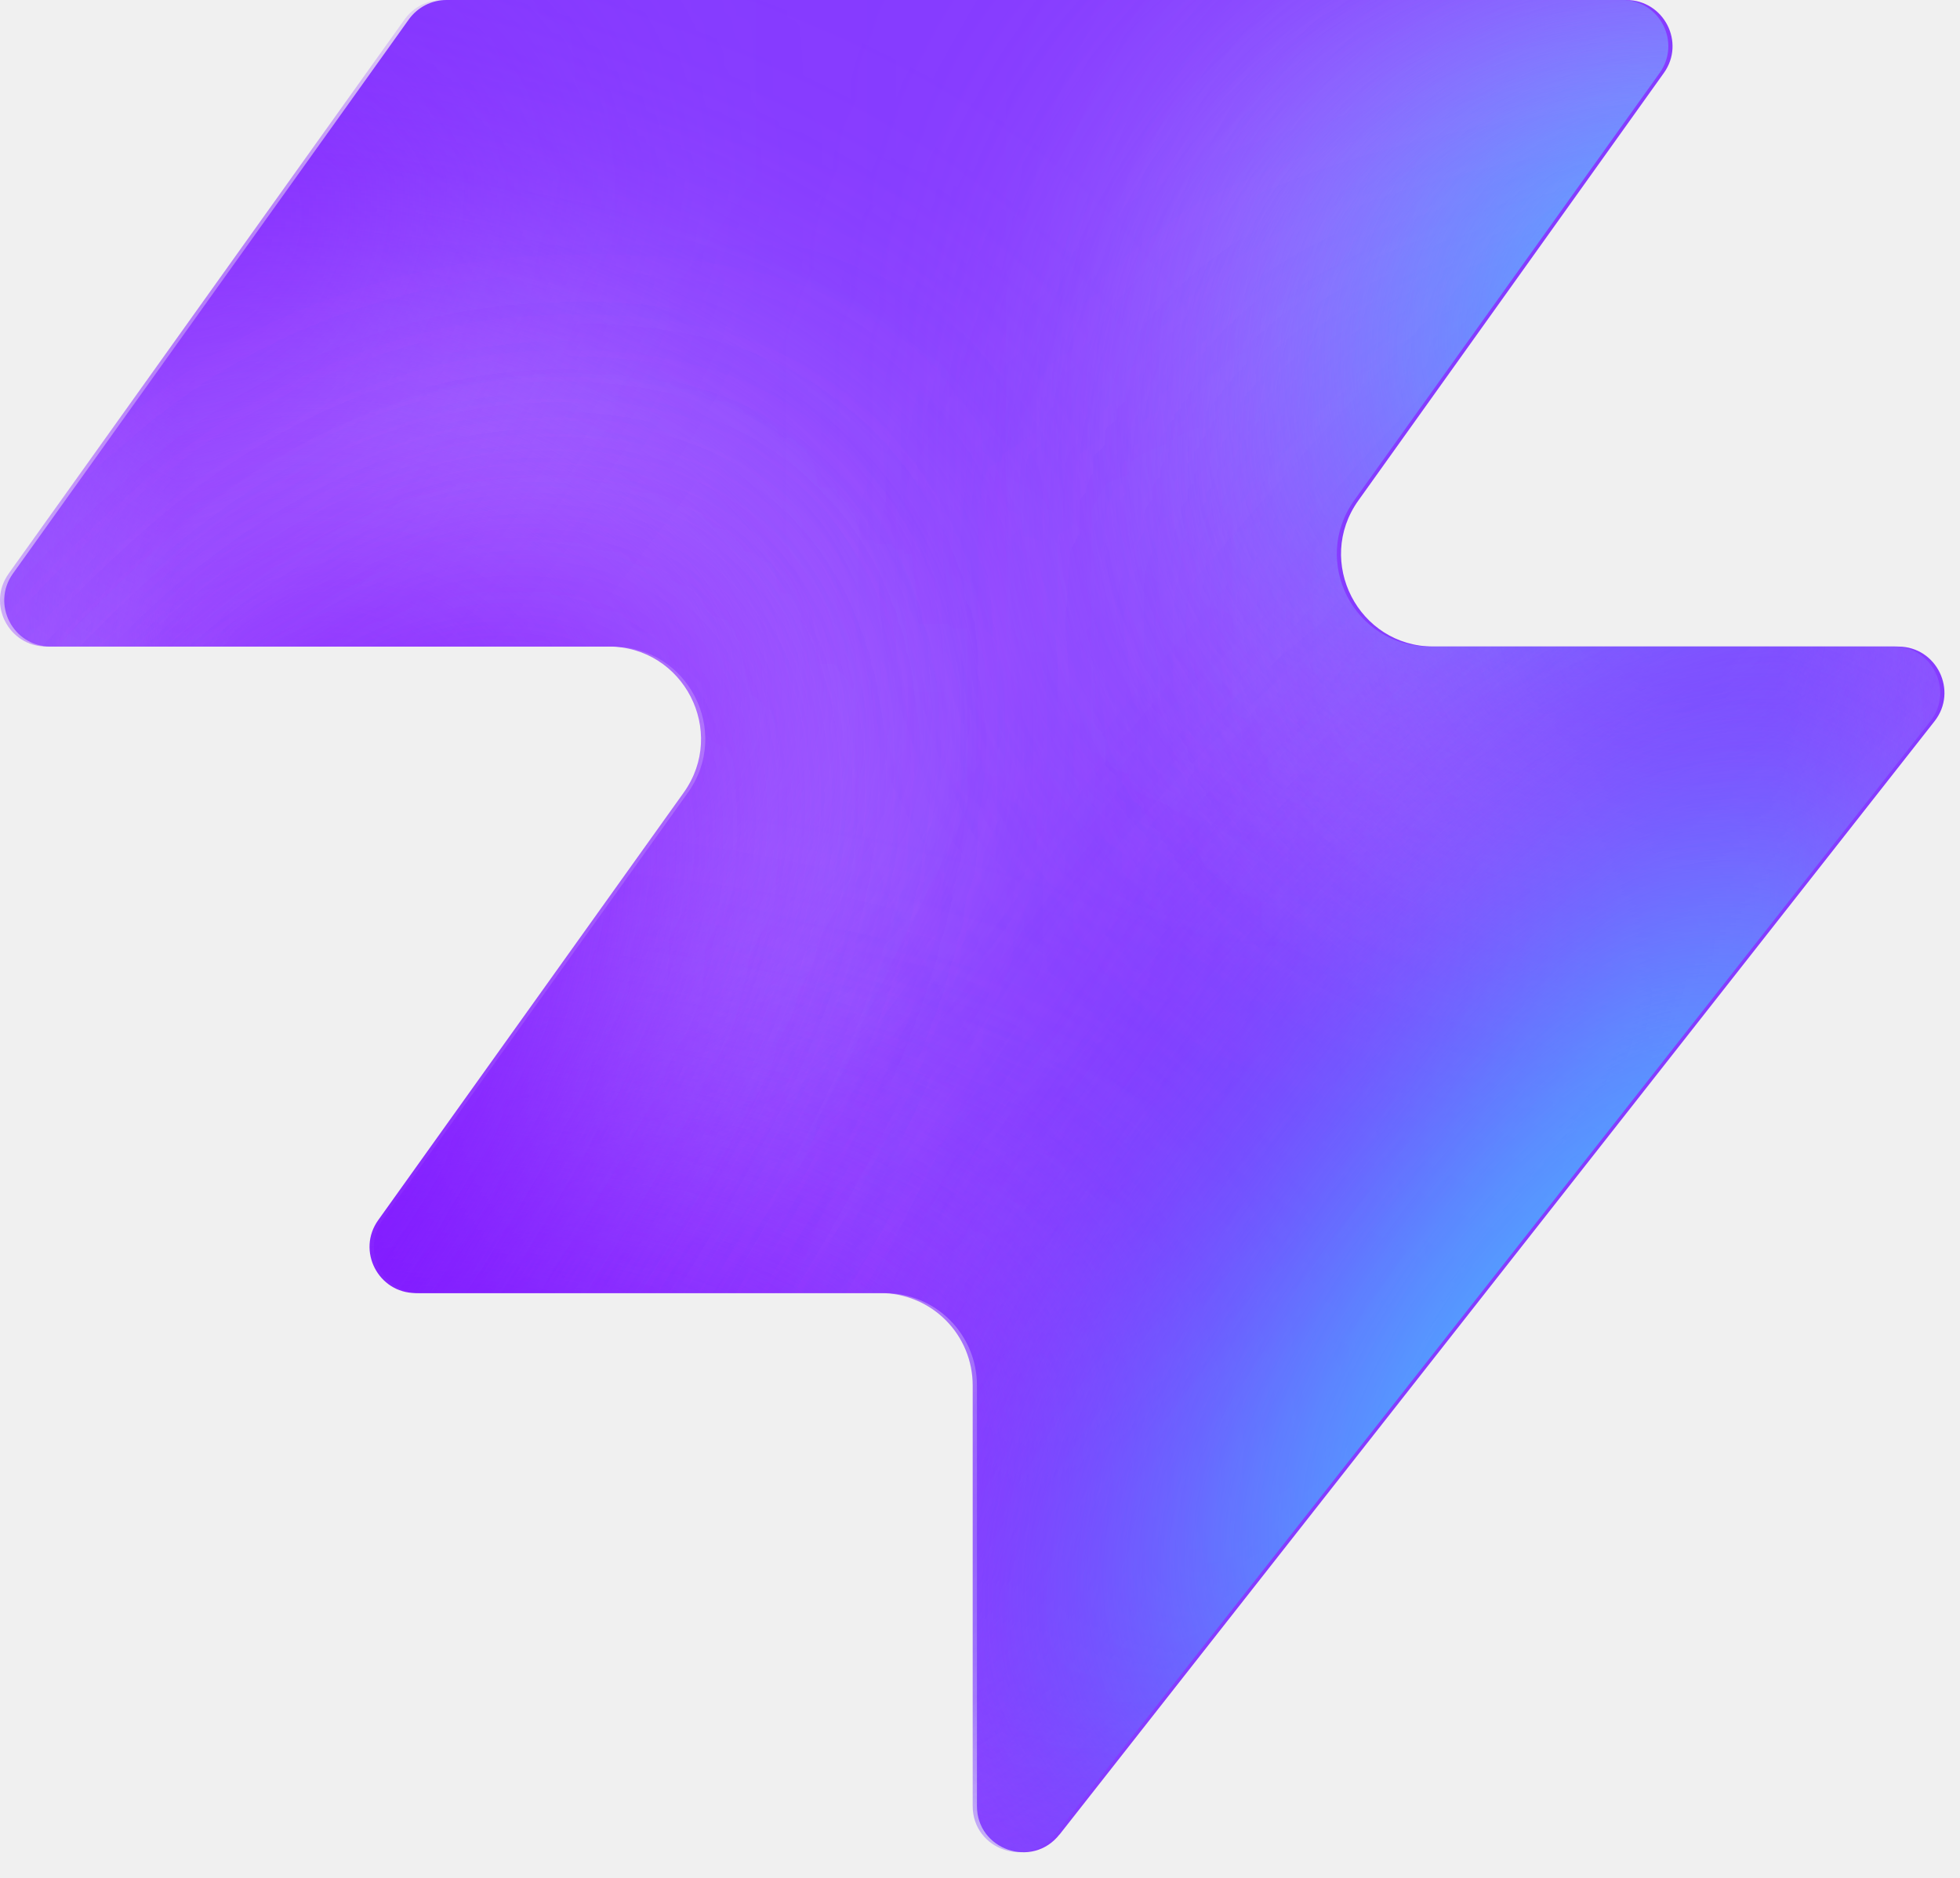
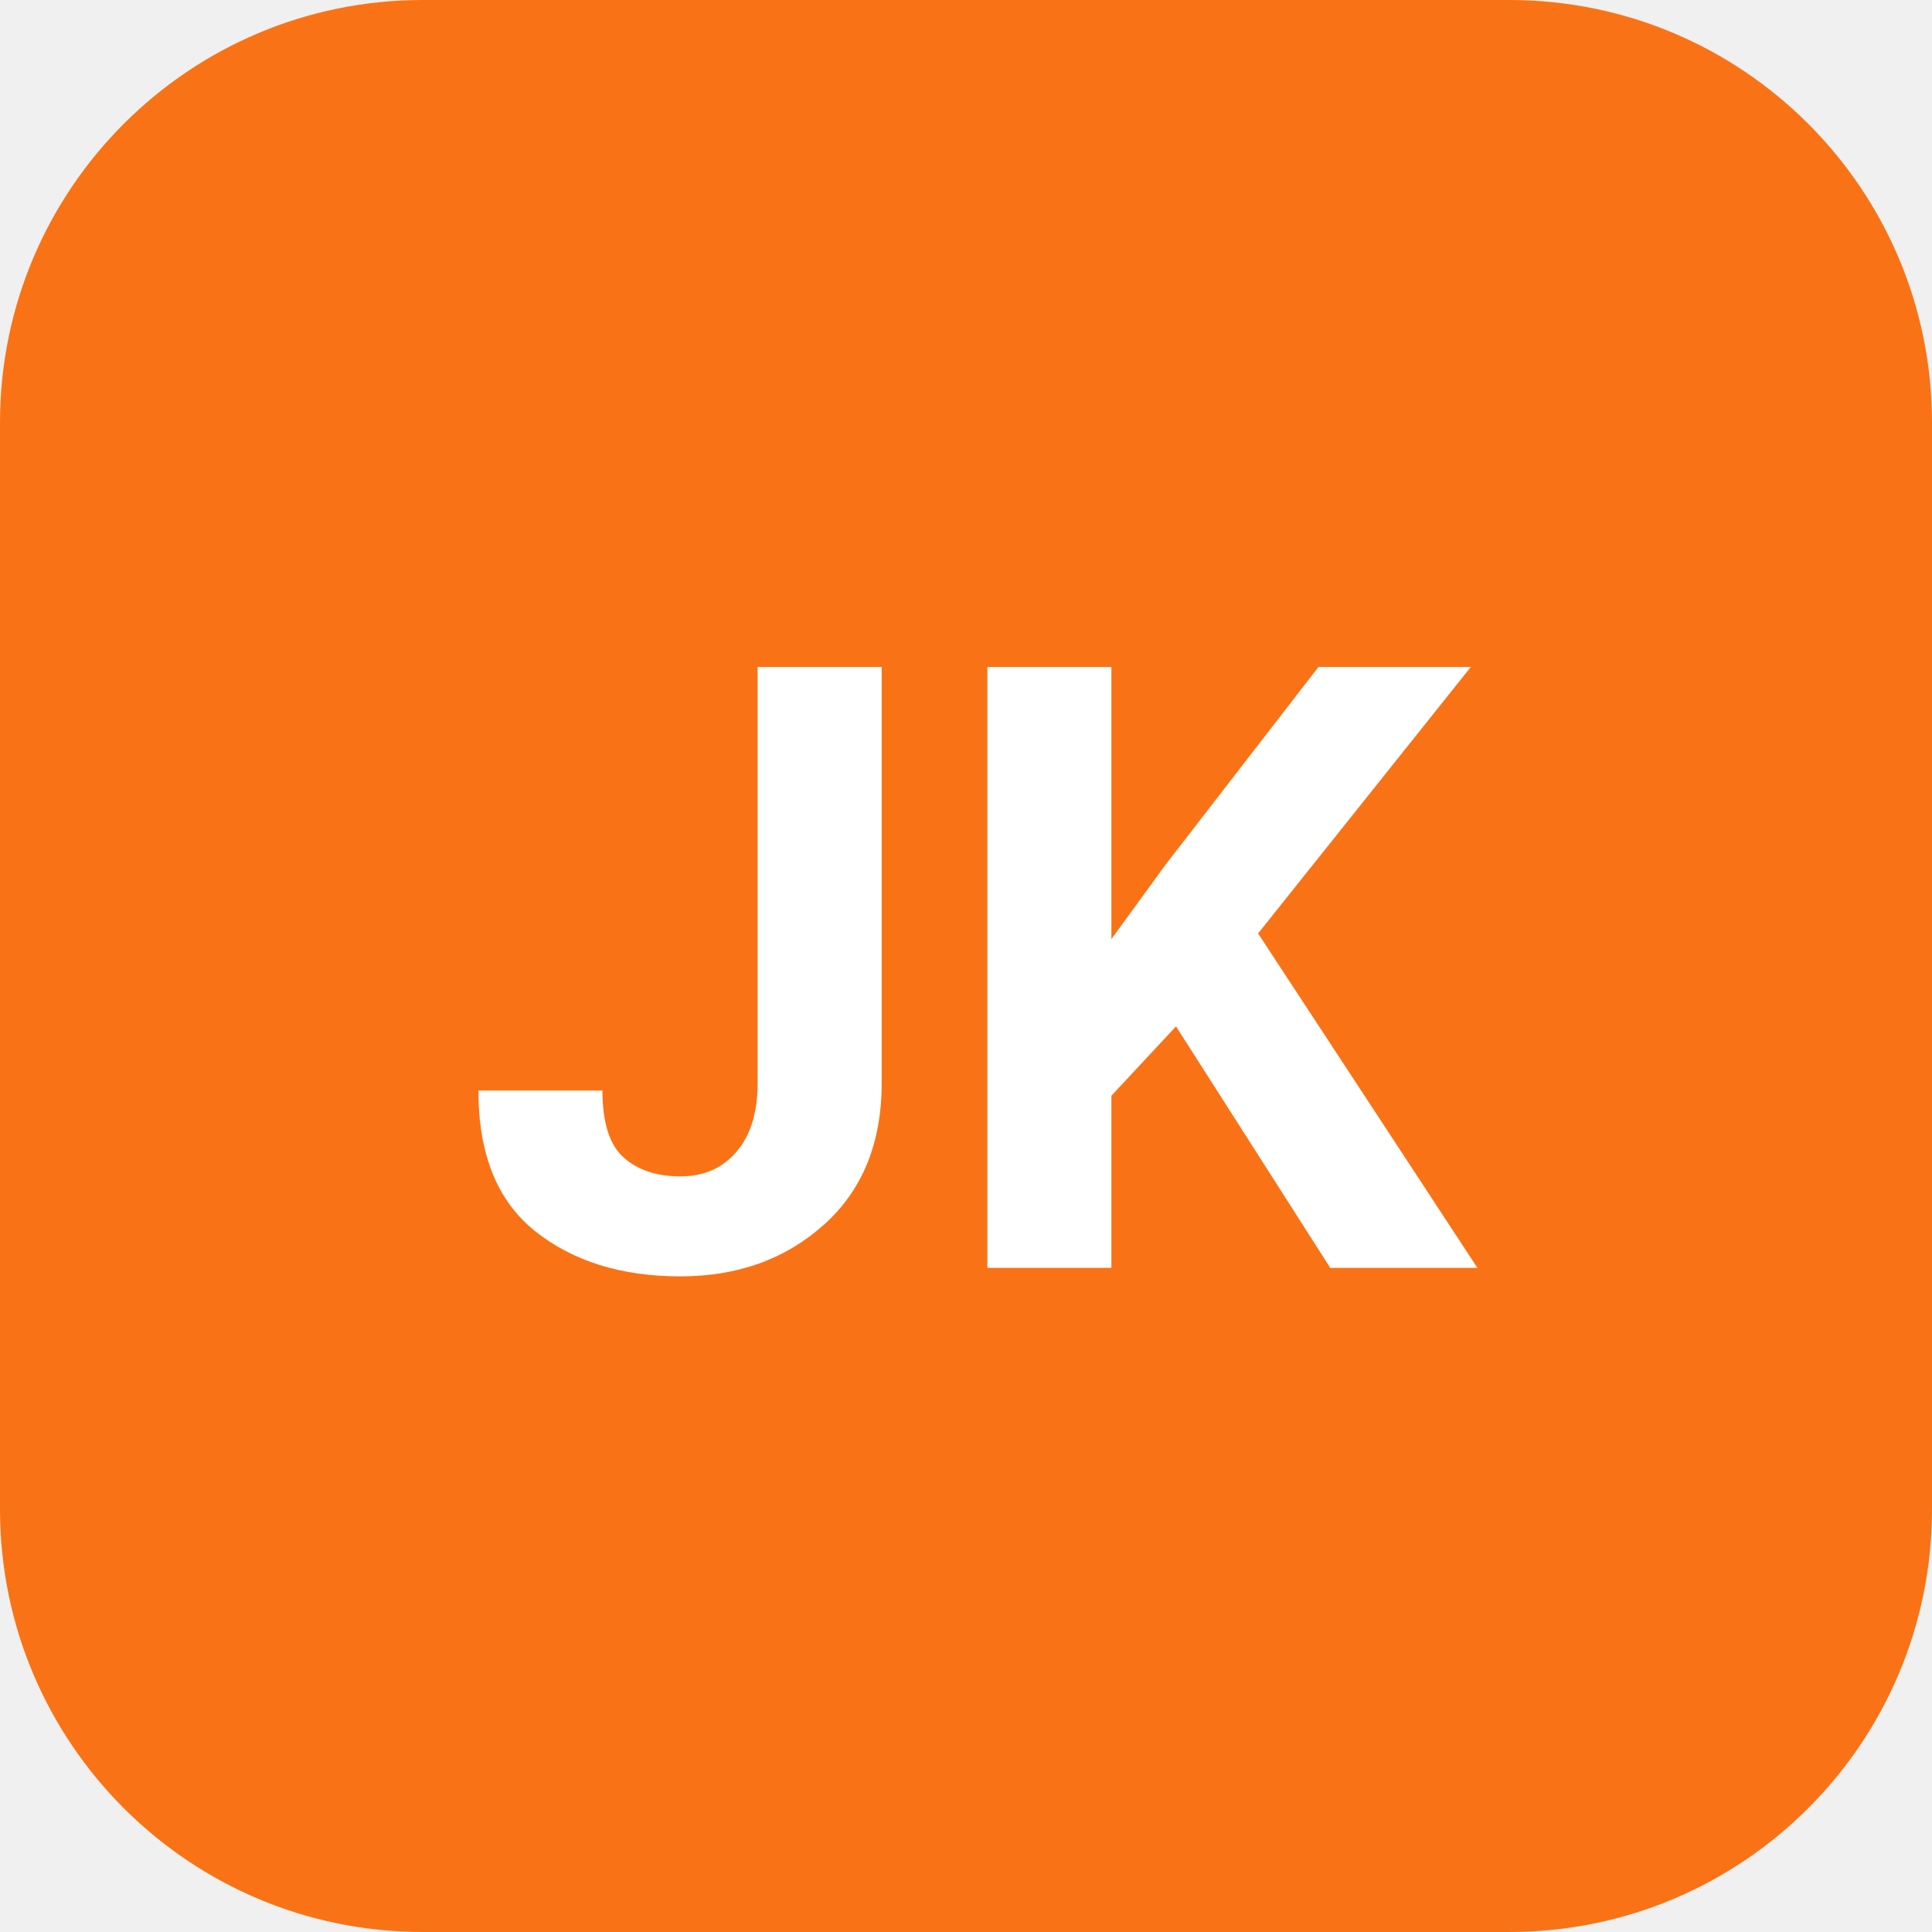
- <svg xmlns="http://www.w3.org/2000/svg" width="48" height="46" fill="none" viewBox="0 0 48 46">
-   <path fill="#863bff" d="M25.946 44.938c-.664.845-2.021.375-2.021-.698V33.937a2.26 2.26 0 0 0-2.262-2.262H10.287c-.92 0-1.456-1.04-.92-1.788l7.48-10.471c1.07-1.497 0-3.578-1.842-3.578H1.237c-.92 0-1.456-1.04-.92-1.788L10.013.474c.214-.297.556-.474.92-.474h28.894c.92 0 1.456 1.04.92 1.788l-7.48 10.471c-1.07 1.498 0 3.579 1.842 3.579h11.377c.943 0 1.473 1.088.89 1.83L25.947 44.94z" style="fill:#863bff;fill:color(display-p3 .525 .23 1);fill-opacity:1" />
-   <mask id="a" width="48" height="46" x="0" y="0" maskUnits="userSpaceOnUse" style="mask-type:alpha">
-     <path fill="#000" d="M25.842 44.938c-.664.844-2.021.375-2.021-.698V33.937a2.26 2.26 0 0 0-2.262-2.262H10.183c-.92 0-1.456-1.04-.92-1.788l7.48-10.471c1.07-1.498 0-3.579-1.842-3.579H1.133c-.92 0-1.456-1.04-.92-1.787L9.91.473c.214-.297.556-.474.92-.474h28.894c.92 0 1.456 1.04.92 1.788l-7.48 10.471c-1.07 1.498 0 3.578 1.842 3.578h11.377c.943 0 1.473 1.088.89 1.832L25.843 44.94z" style="fill:#000;fill-opacity:1" />
-   </mask>
-   <g mask="url(#a)">
-     <g filter="url(#b)">
-       <ellipse cx="5.508" cy="14.704" fill="#ede6ff" rx="5.508" ry="14.704" style="fill:#ede6ff;fill:color(display-p3 .927 .903 1);fill-opacity:1" transform="matrix(.00324 1 1 -.00324 -4.47 31.516)" />
-     </g>
-     <g filter="url(#c)">
-       <ellipse cx="10.399" cy="29.851" fill="#ede6ff" rx="10.399" ry="29.851" style="fill:#ede6ff;fill:color(display-p3 .927 .903 1);fill-opacity:1" transform="matrix(.00324 1 1 -.00324 -39.328 7.883)" />
-     </g>
-     <g filter="url(#d)">
-       <ellipse cx="5.508" cy="30.487" fill="#7e14ff" rx="5.508" ry="30.487" style="fill:#7e14ff;fill:color(display-p3 .492 .077 1);fill-opacity:1" transform="rotate(89.814 -25.913 -14.639)scale(1 -1)" />
-     </g>
-     <g filter="url(#e)">
-       <ellipse cx="5.508" cy="30.599" fill="#7e14ff" rx="5.508" ry="30.599" style="fill:#7e14ff;fill:color(display-p3 .492 .077 1);fill-opacity:1" transform="rotate(89.814 -32.644 -3.334)scale(1 -1)" />
-     </g>
-     <g filter="url(#f)">
-       <ellipse cx="5.508" cy="30.599" fill="#7e14ff" rx="5.508" ry="30.599" style="fill:#7e14ff;fill:color(display-p3 .492 .077 1);fill-opacity:1" transform="matrix(.00324 1 1 -.00324 -34.34 30.47)" />
-     </g>
-     <g filter="url(#g)">
-       <ellipse cx="14.072" cy="22.078" fill="#ede6ff" rx="14.072" ry="22.078" style="fill:#ede6ff;fill:color(display-p3 .927 .903 1);fill-opacity:1" transform="rotate(93.35 24.506 48.493)scale(-1 1)" />
-     </g>
-     <g filter="url(#h)">
-       <ellipse cx="3.47" cy="21.501" fill="#7e14ff" rx="3.47" ry="21.501" style="fill:#7e14ff;fill:color(display-p3 .492 .077 1);fill-opacity:1" transform="rotate(89.009 28.708 47.59)scale(-1 1)" />
-     </g>
-     <g filter="url(#i)">
-       <ellipse cx="3.47" cy="21.501" fill="#7e14ff" rx="3.47" ry="21.501" style="fill:#7e14ff;fill:color(display-p3 .492 .077 1);fill-opacity:1" transform="rotate(89.009 28.708 47.59)scale(-1 1)" />
-     </g>
-     <g filter="url(#j)">
-       <ellipse cx=".387" cy="8.972" fill="#7e14ff" rx="4.407" ry="29.108" style="fill:#7e14ff;fill:color(display-p3 .492 .077 1);fill-opacity:1" transform="rotate(39.51 .387 8.972)" />
-     </g>
-     <g filter="url(#k)">
-       <ellipse cx="47.523" cy="-6.092" fill="#7e14ff" rx="4.407" ry="29.108" style="fill:#7e14ff;fill:color(display-p3 .492 .077 1);fill-opacity:1" transform="rotate(37.892 47.523 -6.092)" />
-     </g>
-     <g filter="url(#l)">
-       <ellipse cx="41.412" cy="6.333" fill="#47bfff" rx="5.971" ry="9.665" style="fill:#47bfff;fill:color(display-p3 .28 .748 1);fill-opacity:1" transform="rotate(37.892 41.412 6.333)" />
-     </g>
-     <g filter="url(#m)">
-       <ellipse cx="-1.879" cy="38.332" fill="#7e14ff" rx="4.407" ry="29.108" style="fill:#7e14ff;fill:color(display-p3 .492 .077 1);fill-opacity:1" transform="rotate(37.892 -1.88 38.332)" />
-     </g>
-     <g filter="url(#n)">
-       <ellipse cx="-1.879" cy="38.332" fill="#7e14ff" rx="4.407" ry="29.108" style="fill:#7e14ff;fill:color(display-p3 .492 .077 1);fill-opacity:1" transform="rotate(37.892 -1.88 38.332)" />
-     </g>
-     <g filter="url(#o)">
-       <ellipse cx="35.651" cy="29.907" fill="#7e14ff" rx="4.407" ry="29.108" style="fill:#7e14ff;fill:color(display-p3 .492 .077 1);fill-opacity:1" transform="rotate(37.892 35.651 29.907)" />
-     </g>
-     <g filter="url(#p)">
-       <ellipse cx="38.418" cy="32.4" fill="#47bfff" rx="5.971" ry="15.297" style="fill:#47bfff;fill:color(display-p3 .28 .748 1);fill-opacity:1" transform="rotate(37.892 38.418 32.4)" />
-     </g>
-   </g>
-   <defs>
-     <filter id="b" width="60.045" height="41.654" x="-19.77" y="16.149" color-interpolation-filters="sRGB" filterUnits="userSpaceOnUse">
-       <feFlood flood-opacity="0" result="BackgroundImageFix" />
-       <feBlend in="SourceGraphic" in2="BackgroundImageFix" result="shape" />
-       <feGaussianBlur result="effect1_foregroundBlur_2002_17158" stdDeviation="7.659" />
-     </filter>
-     <filter id="c" width="90.34" height="51.437" x="-54.613" y="-7.533" color-interpolation-filters="sRGB" filterUnits="userSpaceOnUse">
-       <feFlood flood-opacity="0" result="BackgroundImageFix" />
-       <feBlend in="SourceGraphic" in2="BackgroundImageFix" result="shape" />
-       <feGaussianBlur result="effect1_foregroundBlur_2002_17158" stdDeviation="7.659" />
-     </filter>
-     <filter id="d" width="79.355" height="29.4" x="-49.64" y="2.03" color-interpolation-filters="sRGB" filterUnits="userSpaceOnUse">
-       <feFlood flood-opacity="0" result="BackgroundImageFix" />
-       <feBlend in="SourceGraphic" in2="BackgroundImageFix" result="shape" />
-       <feGaussianBlur result="effect1_foregroundBlur_2002_17158" stdDeviation="4.596" />
-     </filter>
-     <filter id="e" width="79.579" height="29.4" x="-45.045" y="20.029" color-interpolation-filters="sRGB" filterUnits="userSpaceOnUse">
-       <feFlood flood-opacity="0" result="BackgroundImageFix" />
-       <feBlend in="SourceGraphic" in2="BackgroundImageFix" result="shape" />
-       <feGaussianBlur result="effect1_foregroundBlur_2002_17158" stdDeviation="4.596" />
-     </filter>
-     <filter id="f" width="79.579" height="29.4" x="-43.513" y="21.178" color-interpolation-filters="sRGB" filterUnits="userSpaceOnUse">
-       <feFlood flood-opacity="0" result="BackgroundImageFix" />
-       <feBlend in="SourceGraphic" in2="BackgroundImageFix" result="shape" />
-       <feGaussianBlur result="effect1_foregroundBlur_2002_17158" stdDeviation="4.596" />
-     </filter>
-     <filter id="g" width="74.749" height="58.852" x="15.756" y="-17.901" color-interpolation-filters="sRGB" filterUnits="userSpaceOnUse">
-       <feFlood flood-opacity="0" result="BackgroundImageFix" />
-       <feBlend in="SourceGraphic" in2="BackgroundImageFix" result="shape" />
-       <feGaussianBlur result="effect1_foregroundBlur_2002_17158" stdDeviation="7.659" />
-     </filter>
-     <filter id="h" width="61.377" height="25.362" x="23.548" y="2.284" color-interpolation-filters="sRGB" filterUnits="userSpaceOnUse">
-       <feFlood flood-opacity="0" result="BackgroundImageFix" />
-       <feBlend in="SourceGraphic" in2="BackgroundImageFix" result="shape" />
-       <feGaussianBlur result="effect1_foregroundBlur_2002_17158" stdDeviation="4.596" />
-     </filter>
-     <filter id="i" width="61.377" height="25.362" x="23.548" y="2.284" color-interpolation-filters="sRGB" filterUnits="userSpaceOnUse">
-       <feFlood flood-opacity="0" result="BackgroundImageFix" />
-       <feBlend in="SourceGraphic" in2="BackgroundImageFix" result="shape" />
-       <feGaussianBlur result="effect1_foregroundBlur_2002_17158" stdDeviation="4.596" />
-     </filter>
-     <filter id="j" width="56.045" height="63.649" x="-27.636" y="-22.853" color-interpolation-filters="sRGB" filterUnits="userSpaceOnUse">
-       <feFlood flood-opacity="0" result="BackgroundImageFix" />
-       <feBlend in="SourceGraphic" in2="BackgroundImageFix" result="shape" />
-       <feGaussianBlur result="effect1_foregroundBlur_2002_17158" stdDeviation="4.596" />
-     </filter>
-     <filter id="k" width="54.814" height="64.646" x="20.116" y="-38.415" color-interpolation-filters="sRGB" filterUnits="userSpaceOnUse">
-       <feFlood flood-opacity="0" result="BackgroundImageFix" />
-       <feBlend in="SourceGraphic" in2="BackgroundImageFix" result="shape" />
-       <feGaussianBlur result="effect1_foregroundBlur_2002_17158" stdDeviation="4.596" />
-     </filter>
-     <filter id="l" width="33.541" height="35.313" x="24.641" y="-11.323" color-interpolation-filters="sRGB" filterUnits="userSpaceOnUse">
-       <feFlood flood-opacity="0" result="BackgroundImageFix" />
-       <feBlend in="SourceGraphic" in2="BackgroundImageFix" result="shape" />
-       <feGaussianBlur result="effect1_foregroundBlur_2002_17158" stdDeviation="4.596" />
-     </filter>
-     <filter id="m" width="54.814" height="64.646" x="-29.286" y="6.009" color-interpolation-filters="sRGB" filterUnits="userSpaceOnUse">
-       <feFlood flood-opacity="0" result="BackgroundImageFix" />
-       <feBlend in="SourceGraphic" in2="BackgroundImageFix" result="shape" />
-       <feGaussianBlur result="effect1_foregroundBlur_2002_17158" stdDeviation="4.596" />
-     </filter>
-     <filter id="n" width="54.814" height="64.646" x="-29.286" y="6.009" color-interpolation-filters="sRGB" filterUnits="userSpaceOnUse">
-       <feFlood flood-opacity="0" result="BackgroundImageFix" />
-       <feBlend in="SourceGraphic" in2="BackgroundImageFix" result="shape" />
-       <feGaussianBlur result="effect1_foregroundBlur_2002_17158" stdDeviation="4.596" />
-     </filter>
-     <filter id="o" width="54.814" height="64.646" x="8.244" y="-2.416" color-interpolation-filters="sRGB" filterUnits="userSpaceOnUse">
-       <feFlood flood-opacity="0" result="BackgroundImageFix" />
-       <feBlend in="SourceGraphic" in2="BackgroundImageFix" result="shape" />
-       <feGaussianBlur result="effect1_foregroundBlur_2002_17158" stdDeviation="4.596" />
-     </filter>
-     <filter id="p" width="39.409" height="43.623" x="18.713" y="10.588" color-interpolation-filters="sRGB" filterUnits="userSpaceOnUse">
-       <feFlood flood-opacity="0" result="BackgroundImageFix" />
-       <feBlend in="SourceGraphic" in2="BackgroundImageFix" result="shape" />
-       <feGaussianBlur result="effect1_foregroundBlur_2002_17158" stdDeviation="4.596" />
-     </filter>
-   </defs>
+ <svg xmlns="http://www.w3.org/2000/svg" viewBox="0 0 64 64">
+   <rect width="64" height="64" rx="14" fill="#f97316" />
+   <text x="32" y="42" text-anchor="middle" font-family="system-ui,-apple-system,Segoe UI,Roboto,Arial,sans-serif" font-size="28" font-weight="700" fill="#ffffff">JK</text>
</svg>
